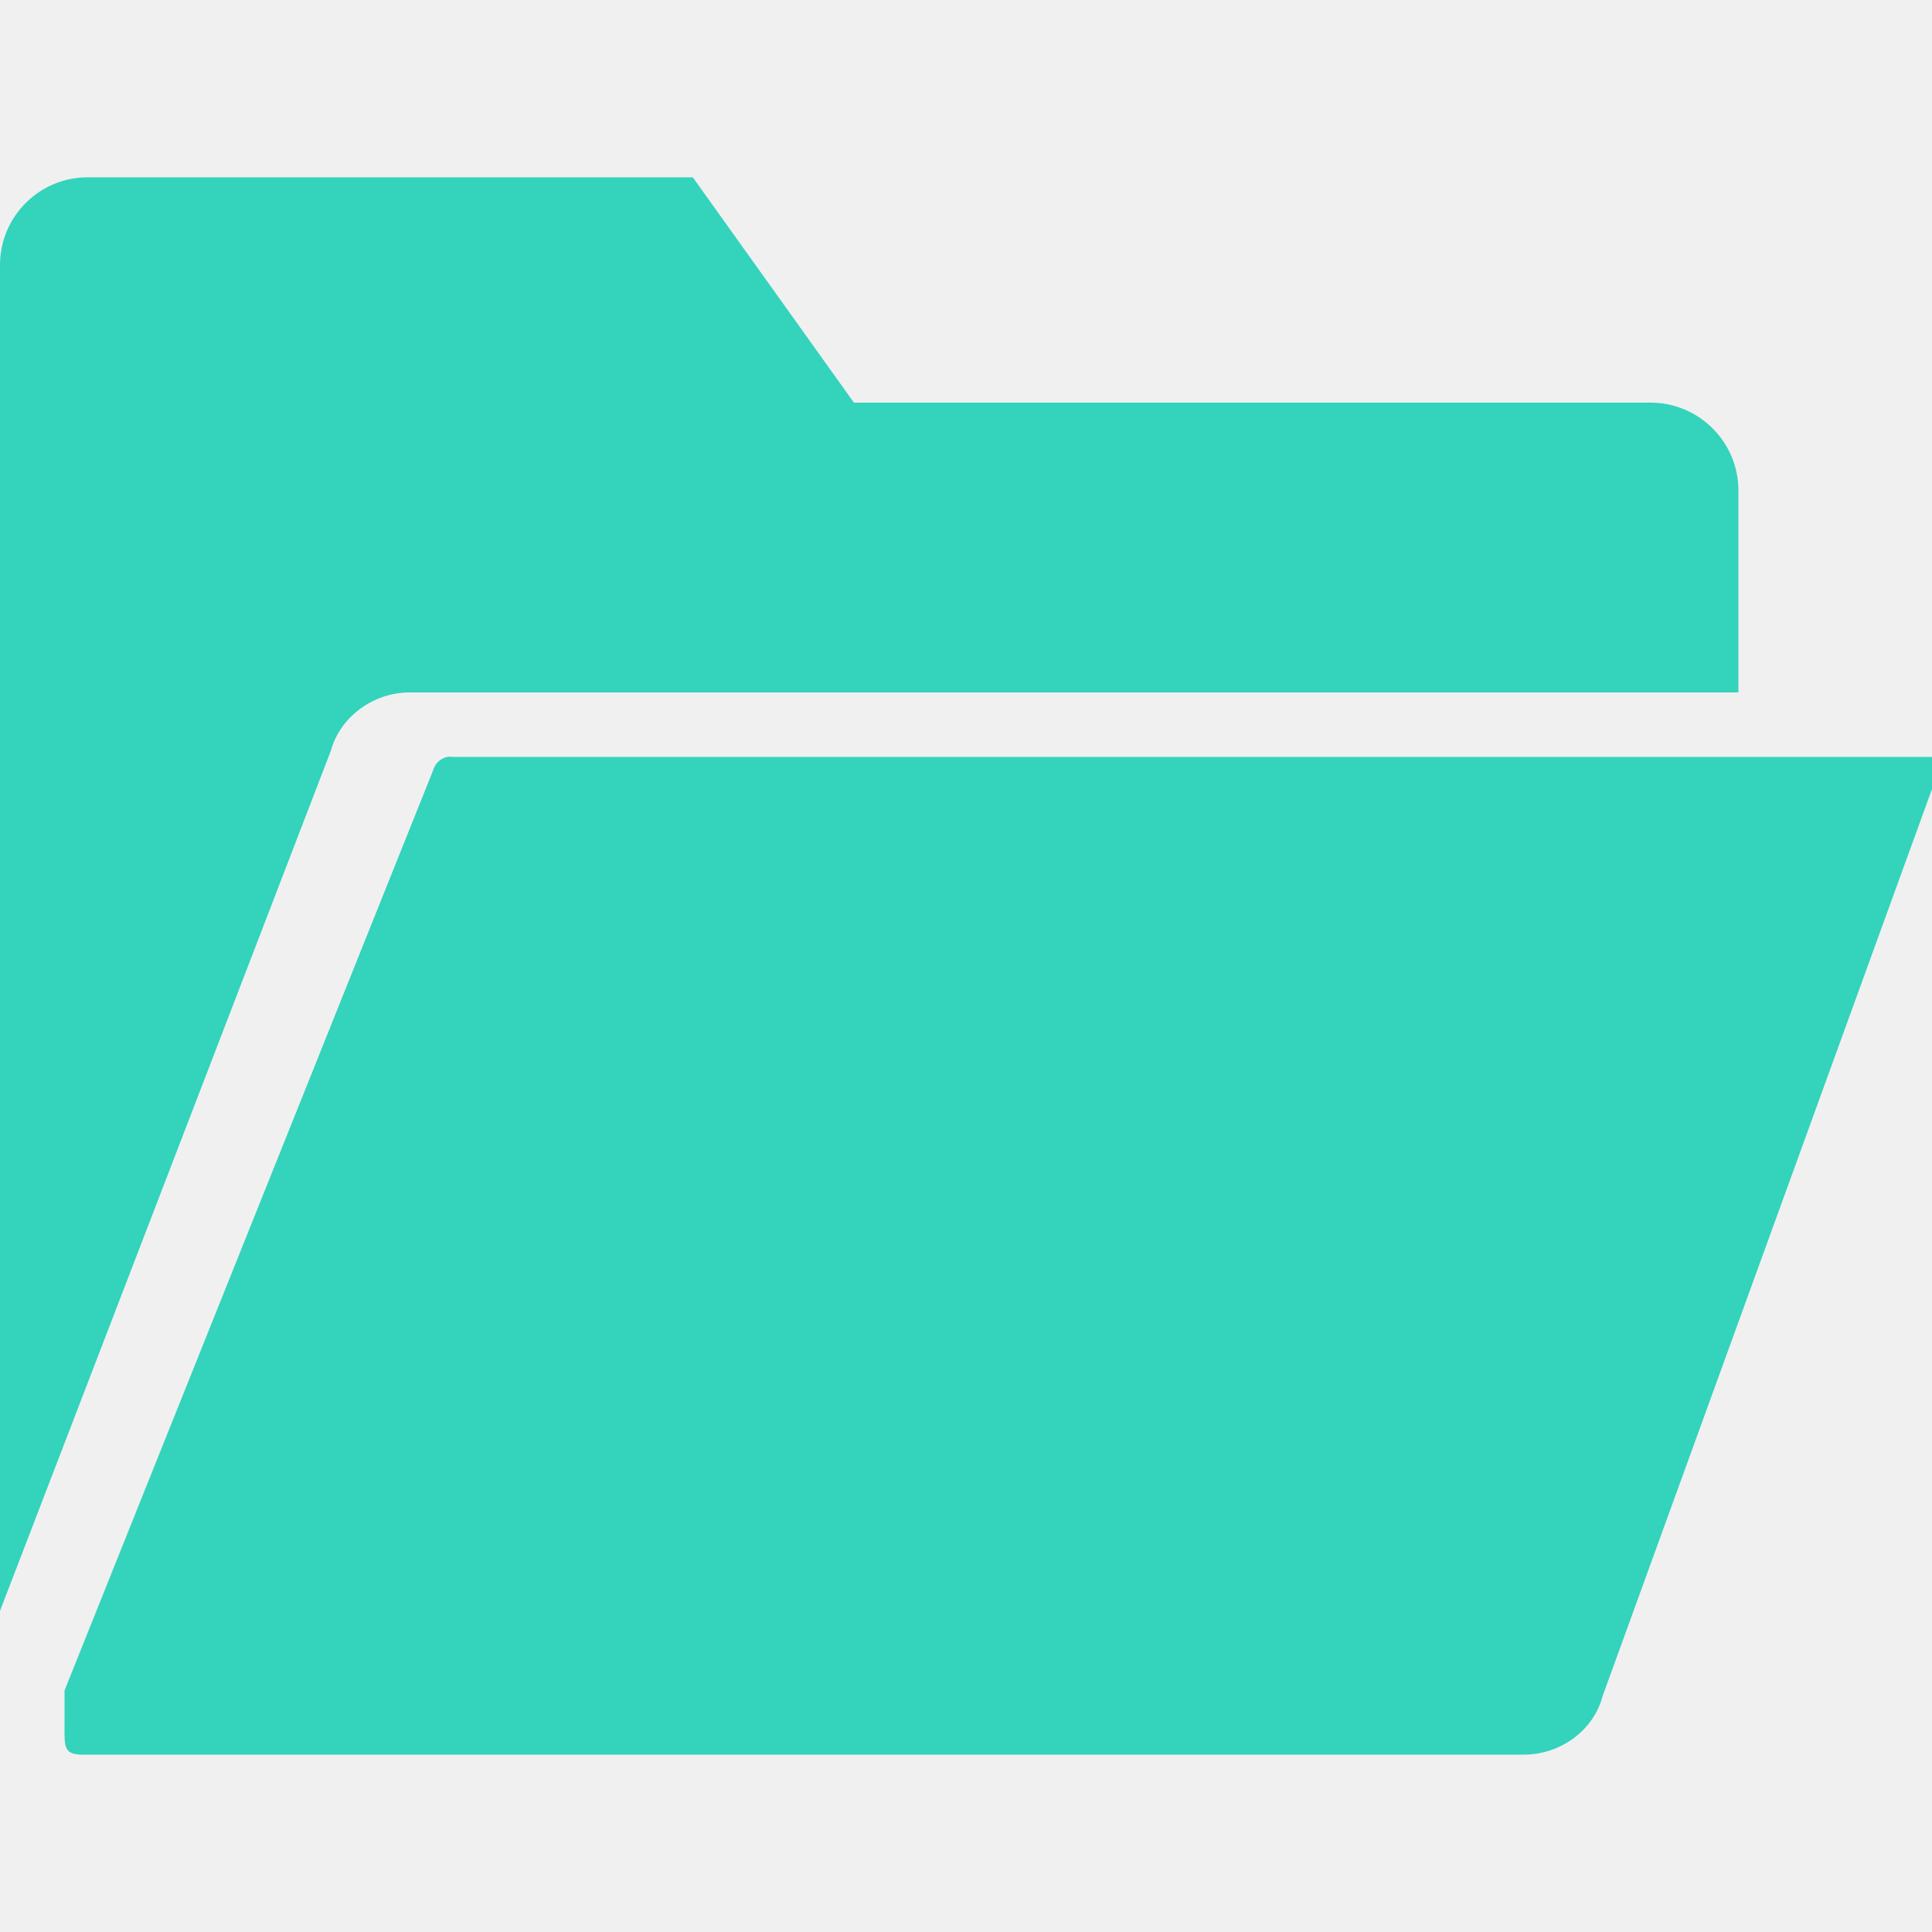
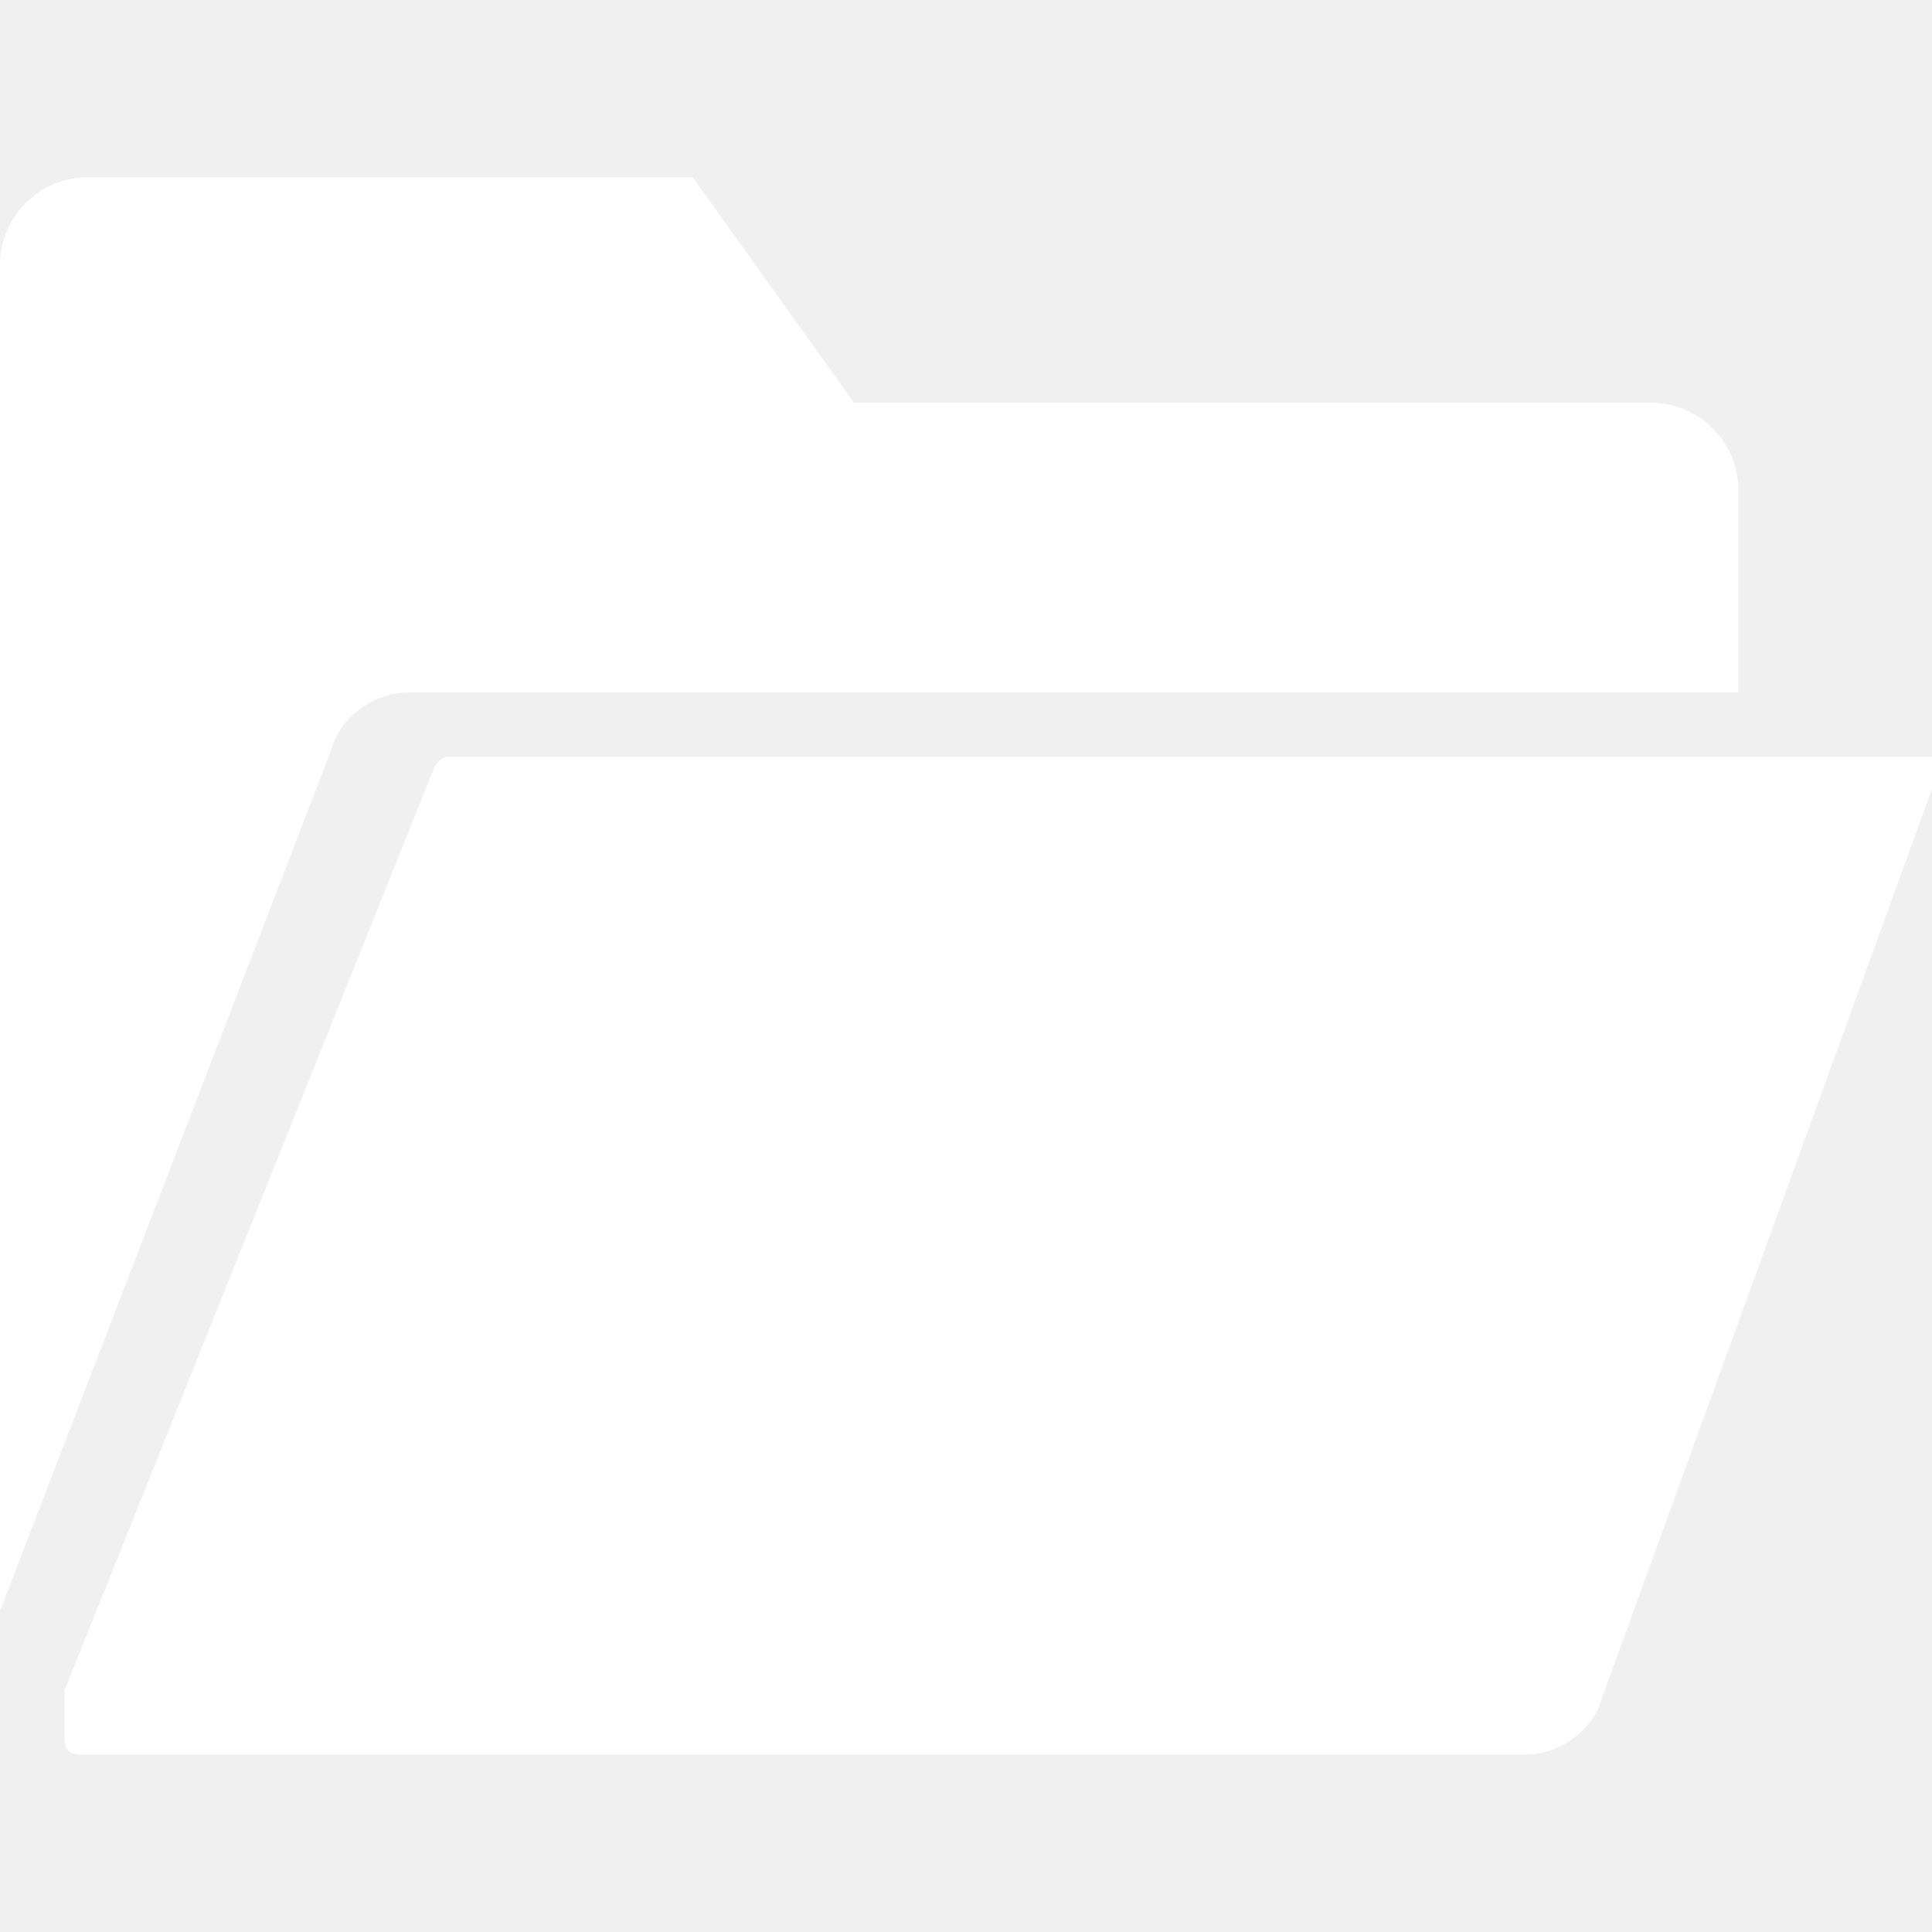
<svg xmlns="http://www.w3.org/2000/svg" version="1.1" id="Capa_1" x="0px" y="0px" viewBox="0 0 512 512" style="enable-background:new 0 0 512 512;" xml:space="preserve">
  <style type="text/css">
- 	.st0{fill:#34D3BB;}
+ 	.st0{fill: white;}
</style>
  <g>
    <path class="st0" d="M119.5,200.5c-2.2,0-4.1,1.5-4.7,3.6L17.1,448v8.5c0,6.3-0.4,8.5,4.8,8.5h381.9c9.9,0,18.6-6.6,20.9-15.5   L512,209.1c0,0,0-5.3,0-8.5H119.5z" />
    <path class="st0" d="M108.6,183.5h343.6h8.5V130c0-12.9-10.5-23.3-23.3-23.3H226.3l-42.7-59.7H23.3C10.5,46.9,0,57.4,0,70.2v356.7   l87.7-228C90.1,190.1,98.8,183.5,108.6,183.5z" />
  </g>
</svg>
